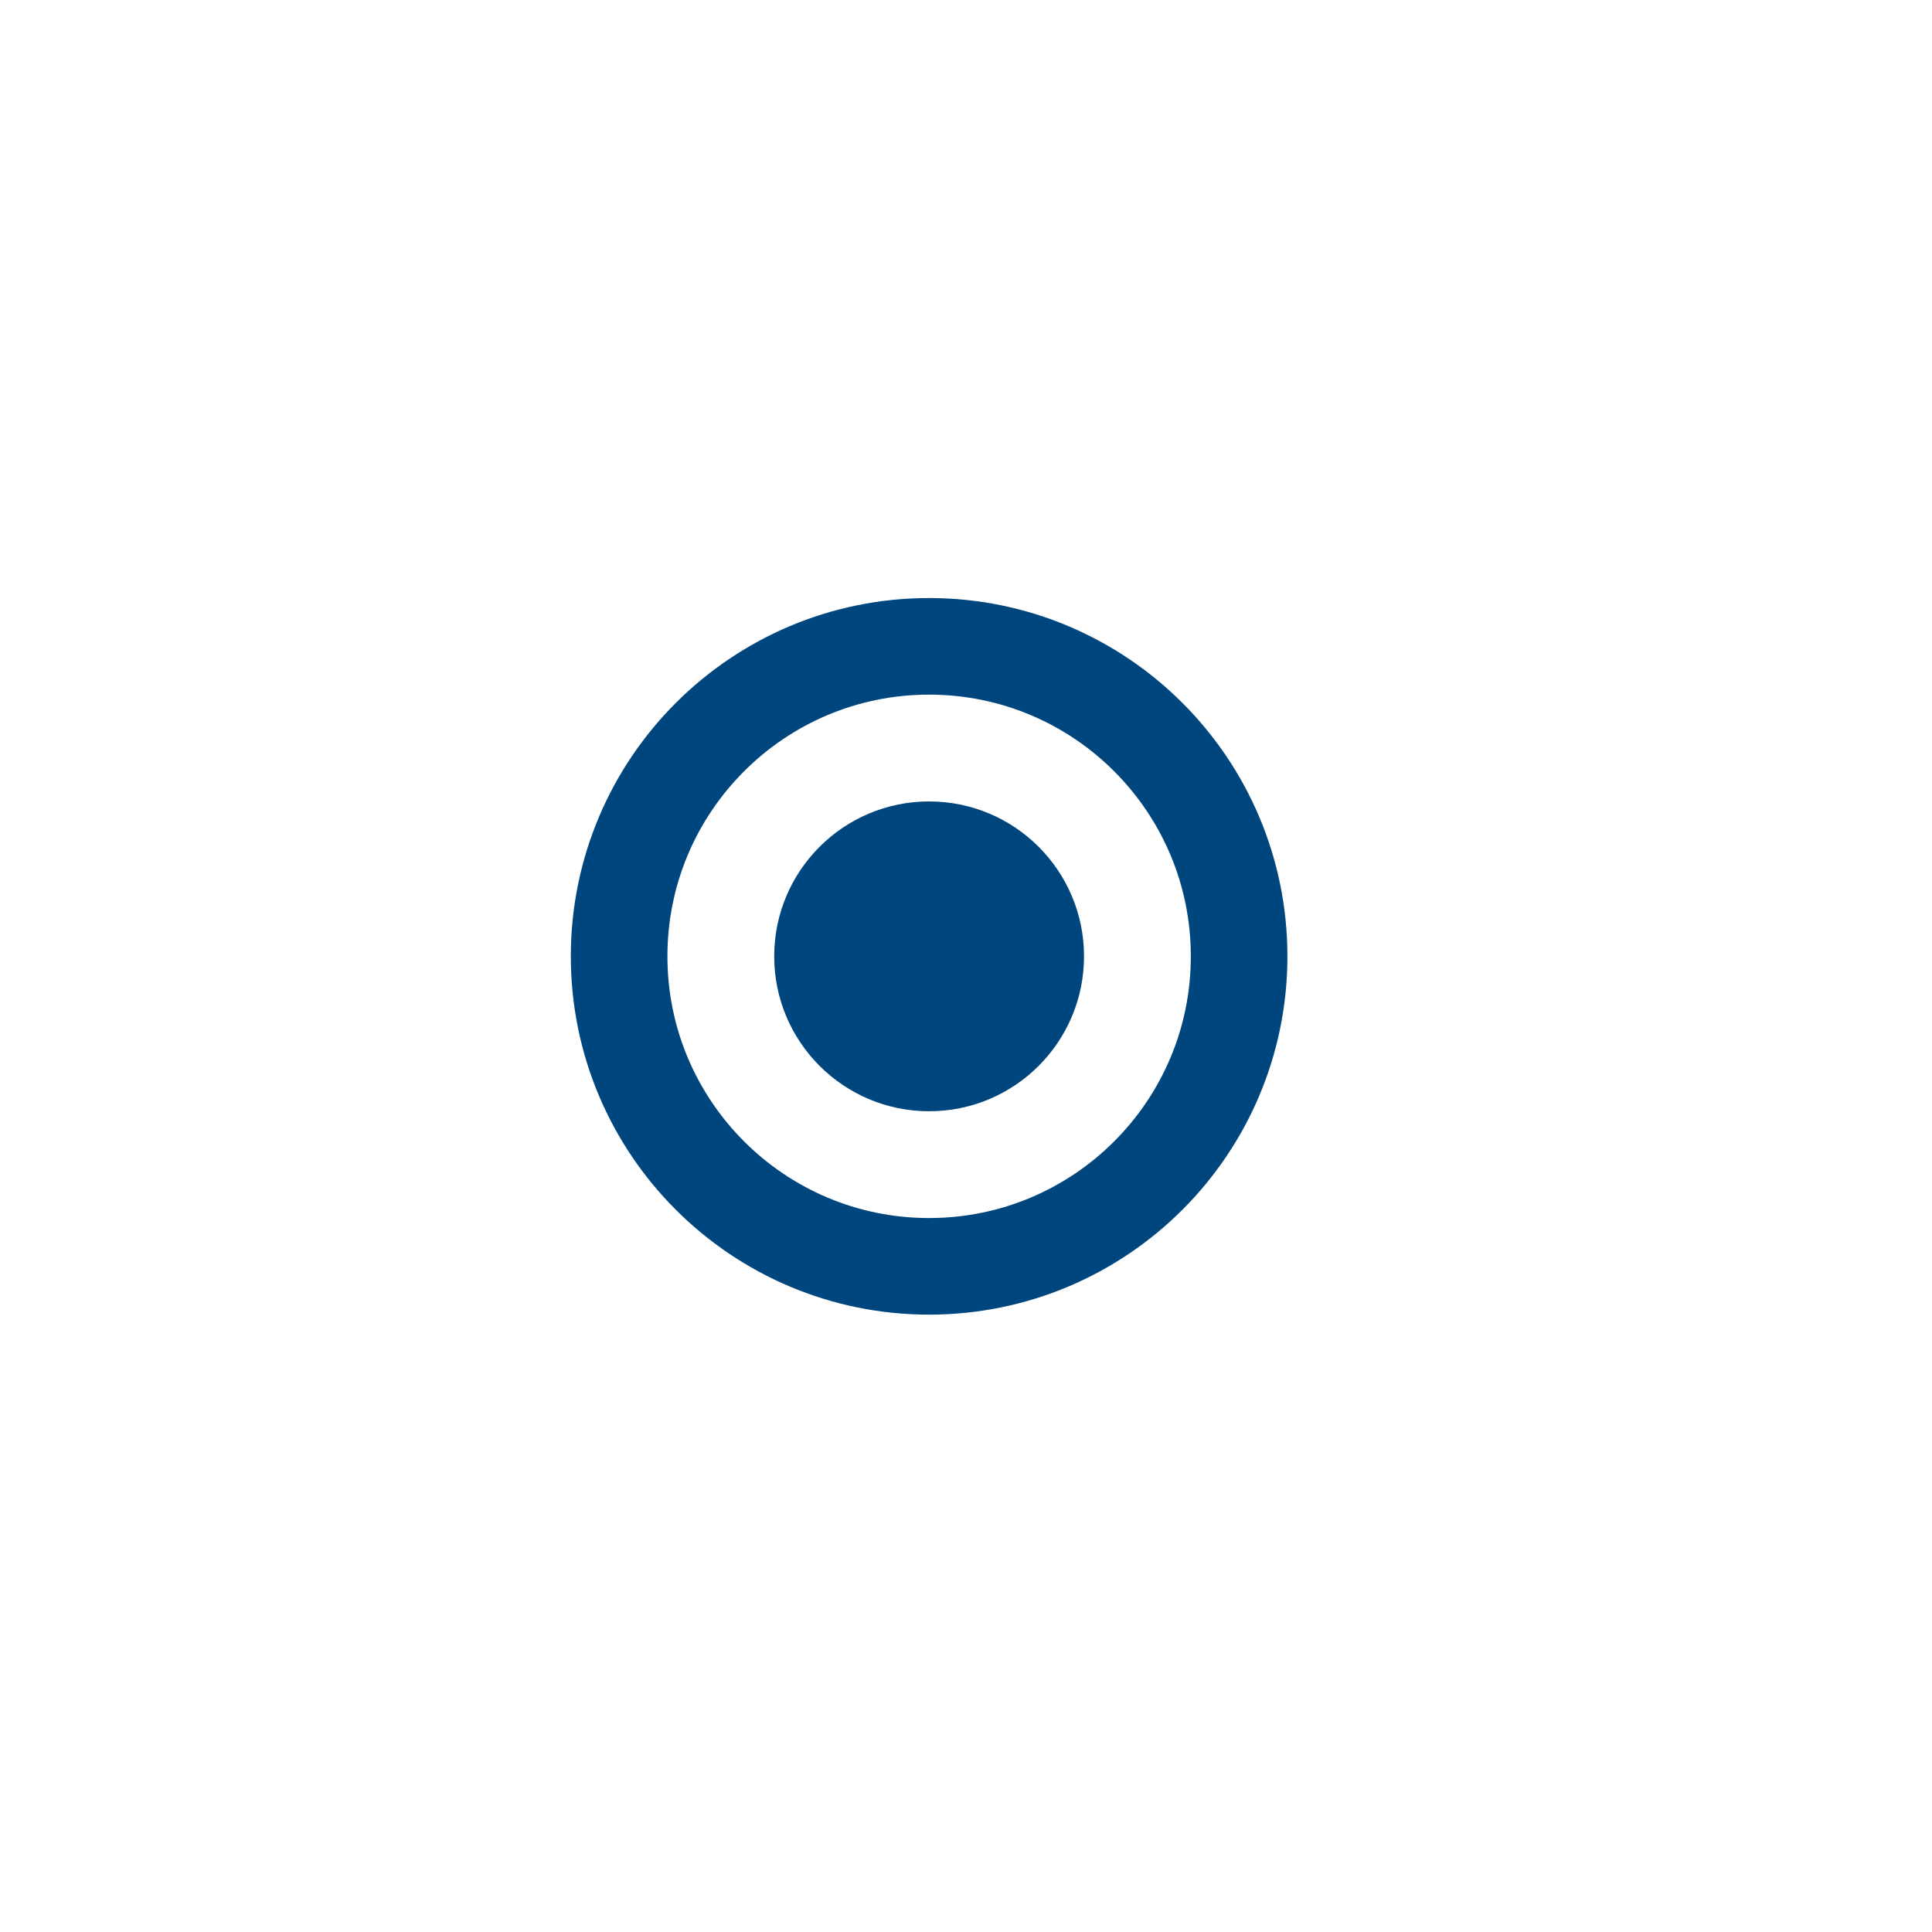
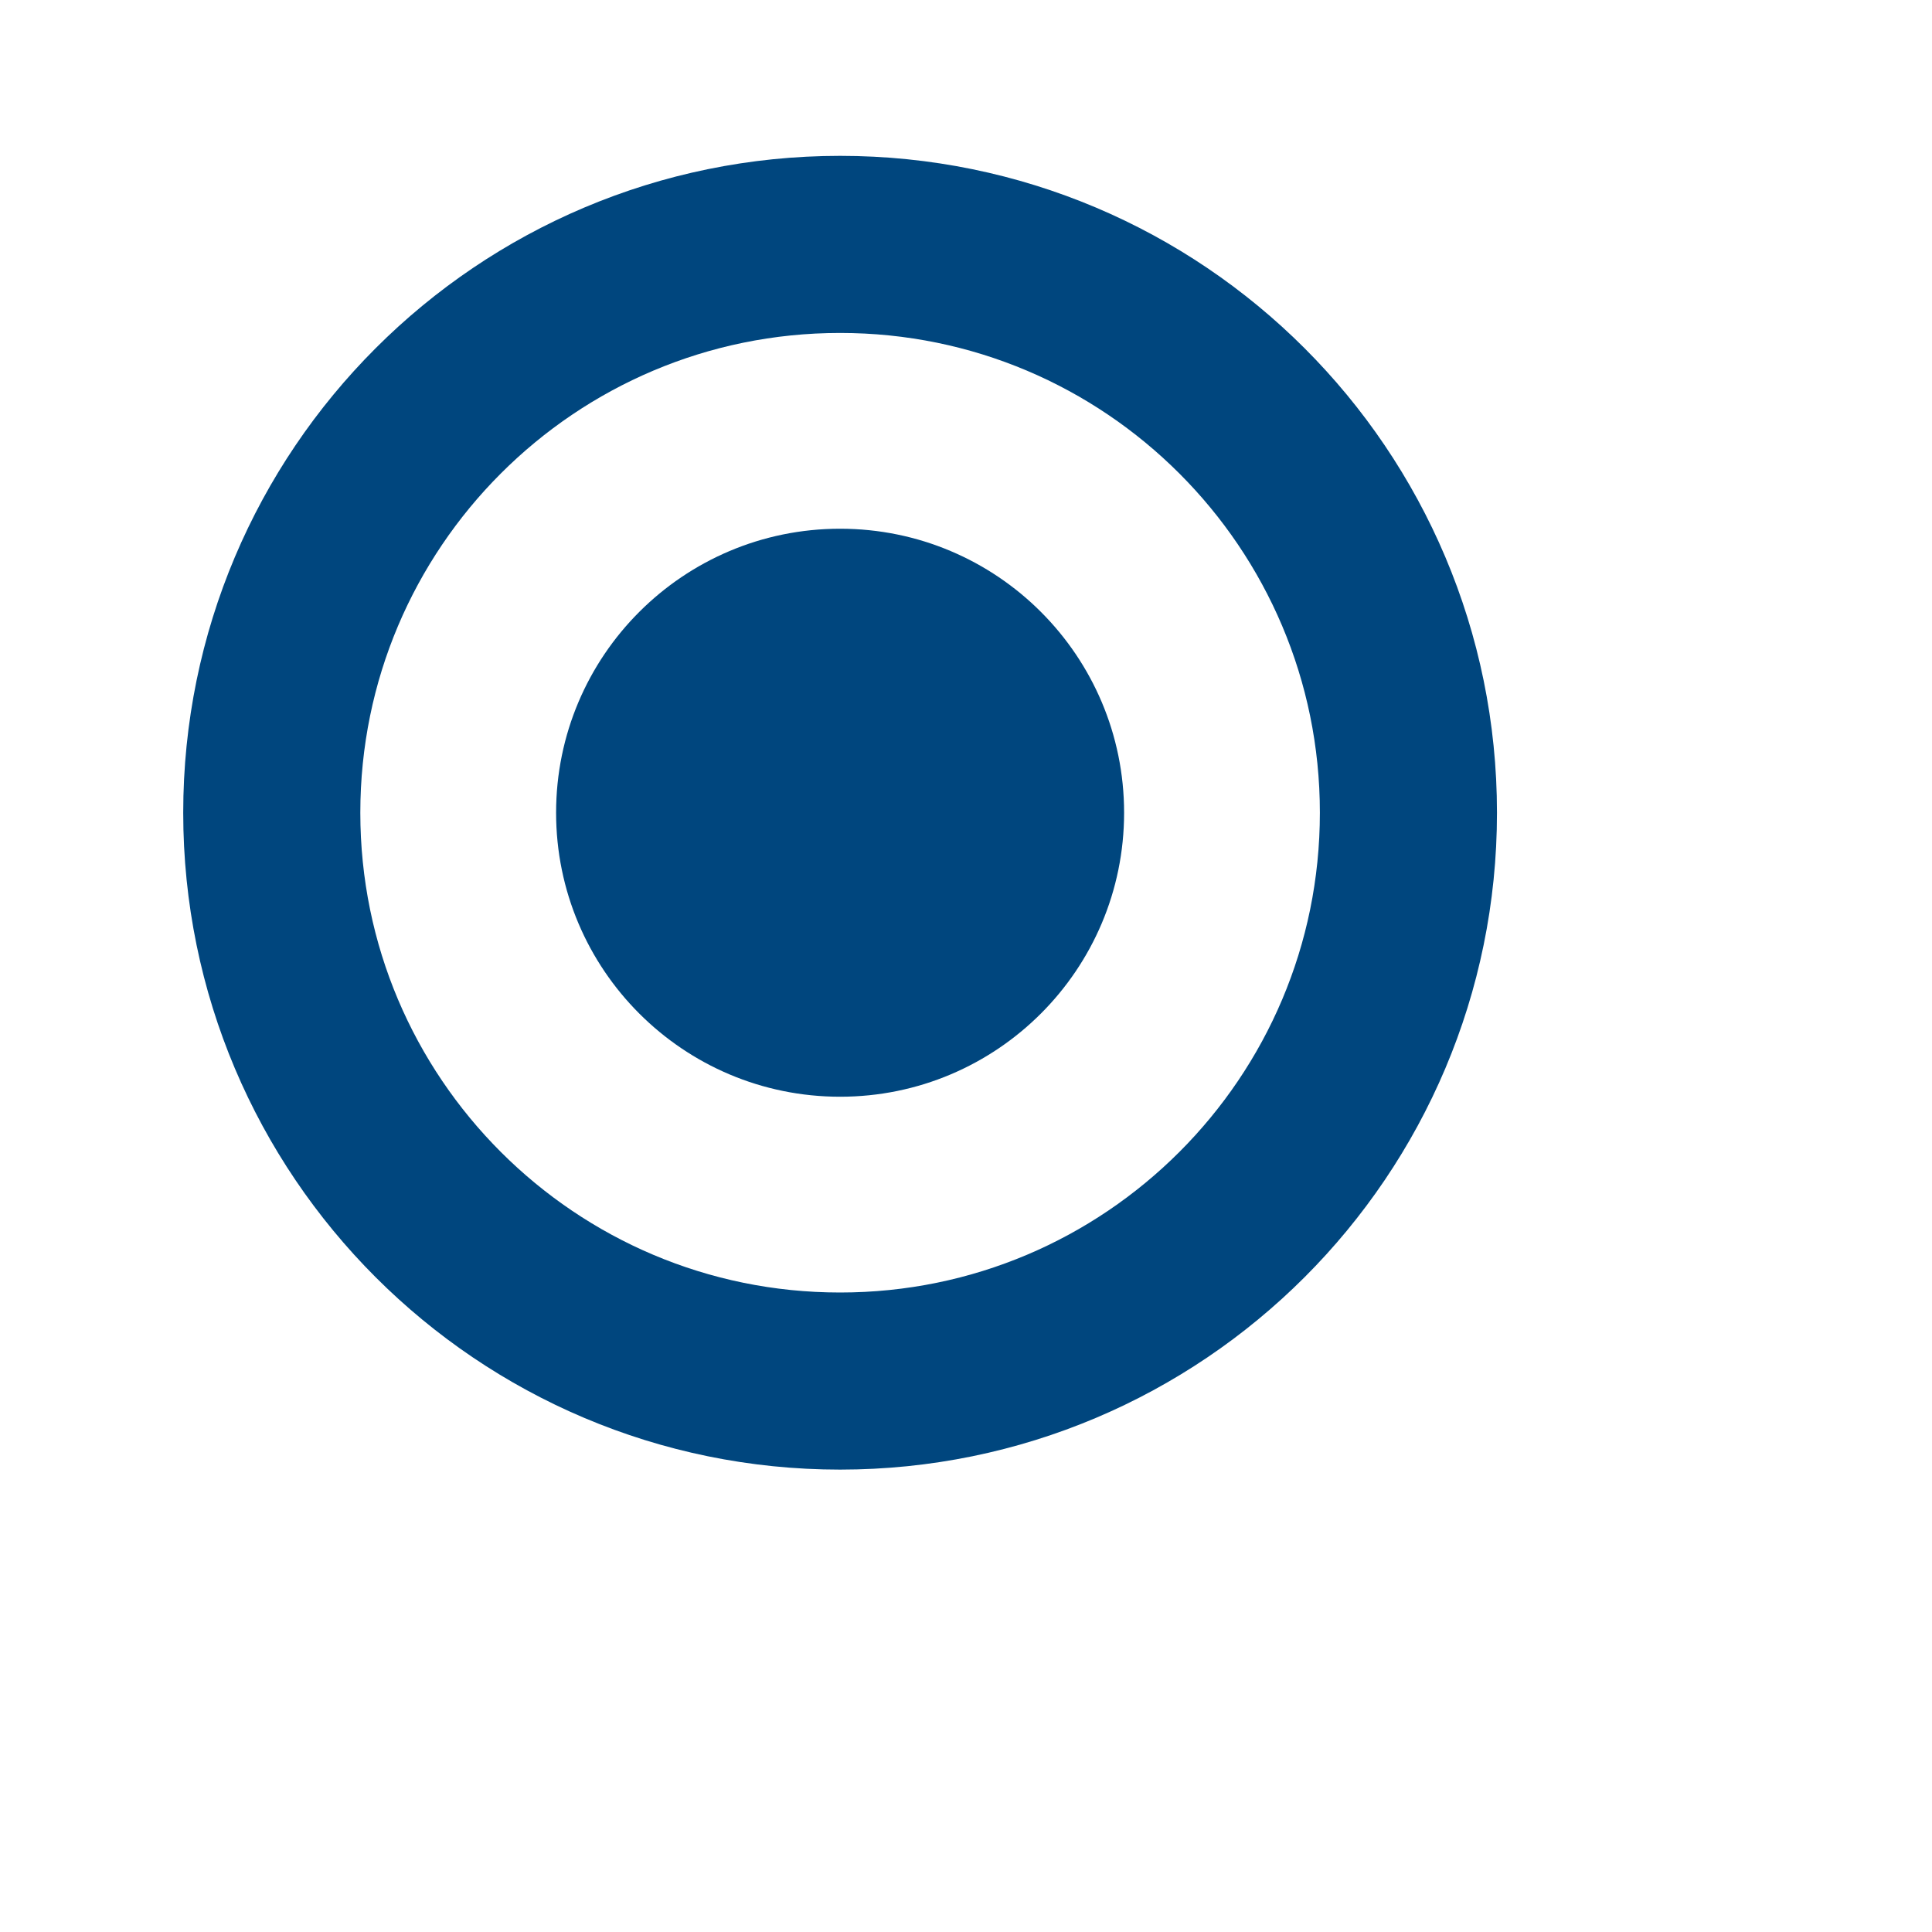
- <svg xmlns="http://www.w3.org/2000/svg" width="100%" height="100%" viewBox="0 0 11 11" version="1.1" xml:space="preserve" style="fill-rule:evenodd;clip-rule:evenodd;stroke-miterlimit:3;">
-   <rect id="pip_checked" x="0.01" y="0.165" width="10.56" height="10.56" style="fill:none;" />
-   <circle cx="5.29" cy="5.445" r="1.765" style="fill:none;stroke:#00467e;stroke-width:0.55px;" />
-   <circle cx="5.29" cy="5.445" r="0.882" style="fill:#00467e;" />
+ <svg xmlns="http://www.w3.org/2000/svg" width="100%" height="100%" viewBox="0 0 6 6" version="1.1" xml:space="preserve" style="fill-rule:evenodd;clip-rule:evenodd;stroke-miterlimit:3;">
+   <rect id="pip_checked" x="0.209" y="0.124" width="4.8" height="4.8" style="fill:none;" />
+   <clipPath id="_clip1">
+     <rect x="0.209" y="0.124" width="4.8" height="4.8" />
+   </clipPath>
+   <g clip-path="url(#_clip1)">
+     <g>
+       <circle cx="2.609" cy="2.524" r="1.765" style="fill:none;stroke:#00467e;stroke-width:0.55px;" />
+       <circle cx="2.609" cy="2.524" r="0.882" style="fill:#00467e;" />
+     </g>
+   </g>
</svg>
